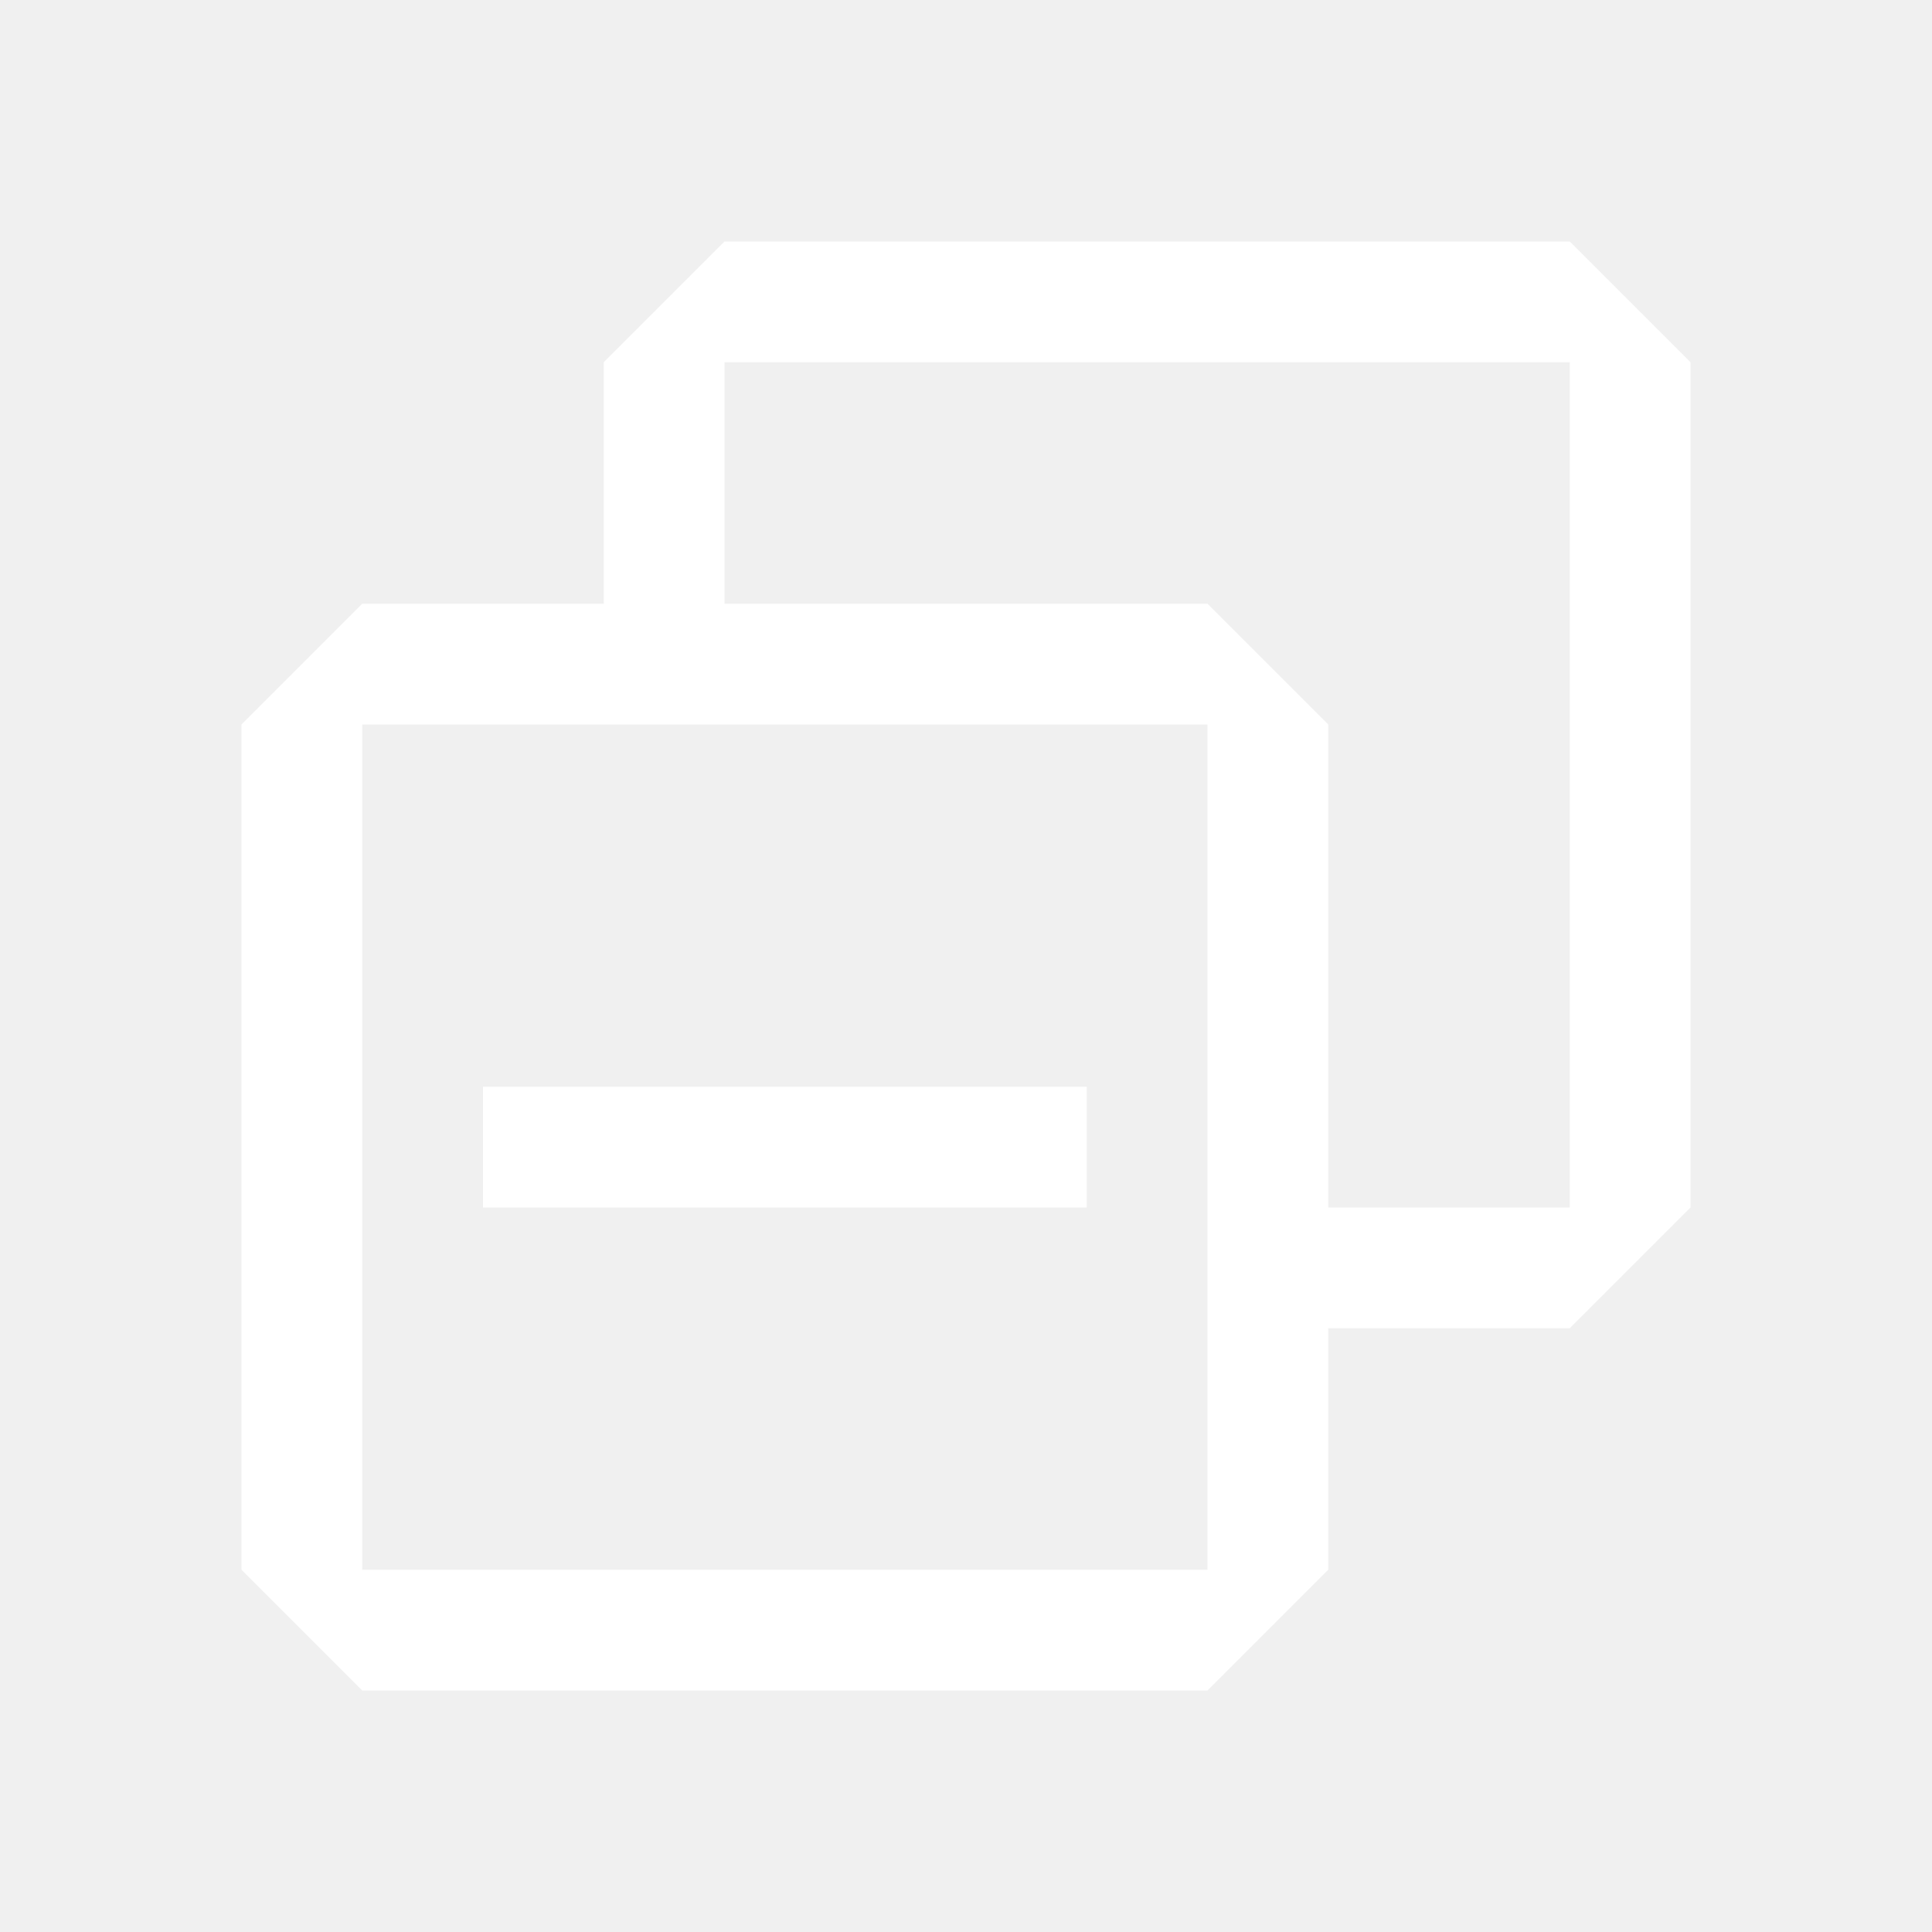
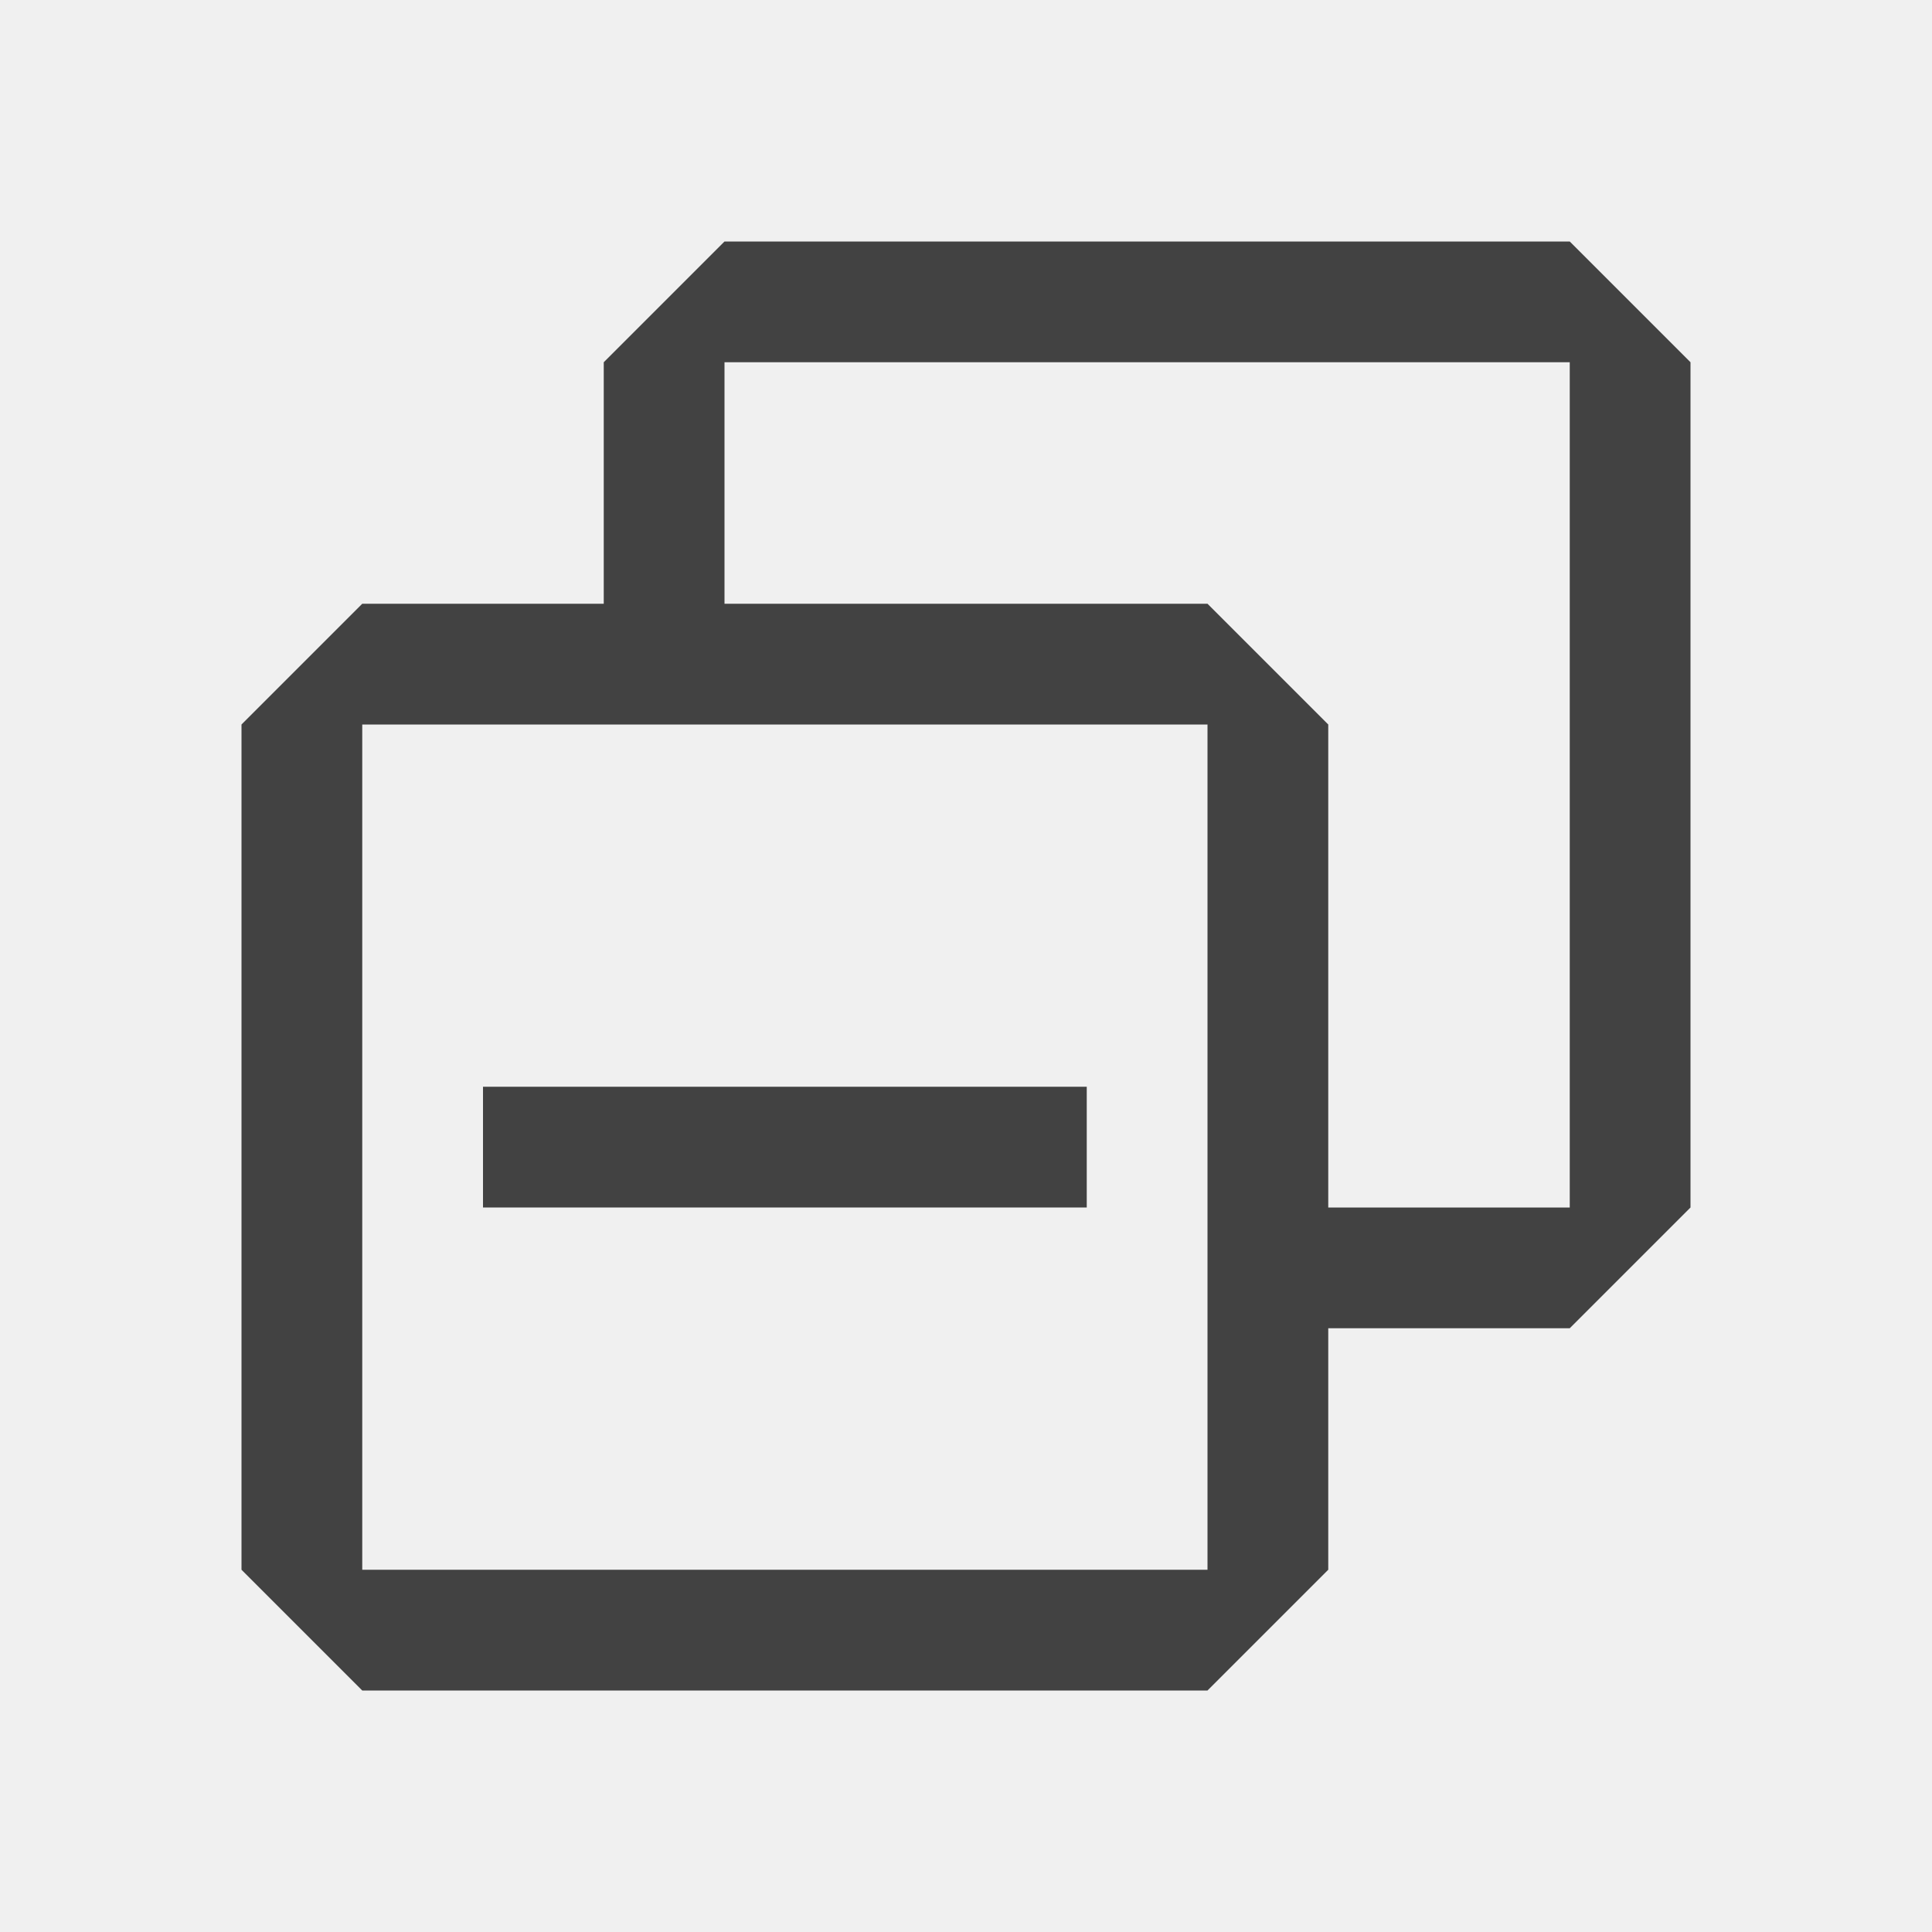
- <svg xmlns="http://www.w3.org/2000/svg" width="16" height="16" viewBox="0 0 16 16" fill="white">
+ <svg xmlns="http://www.w3.org/2000/svg" width="16" height="16" viewBox="0 0 16 16" fill="#424242">
  <path d="M9 9H4v1h5V9z" />
  <path fill-rule="evenodd" clip-rule="evenodd" d="M5 3l1-1h7l1 1v7l-1 1h-2v2l-1 1H3l-1-1V6l1-1h2V3zm1 2h4l1 1v4h2V3H6v2zm4 1H3v7h7V6z" />
</svg>
